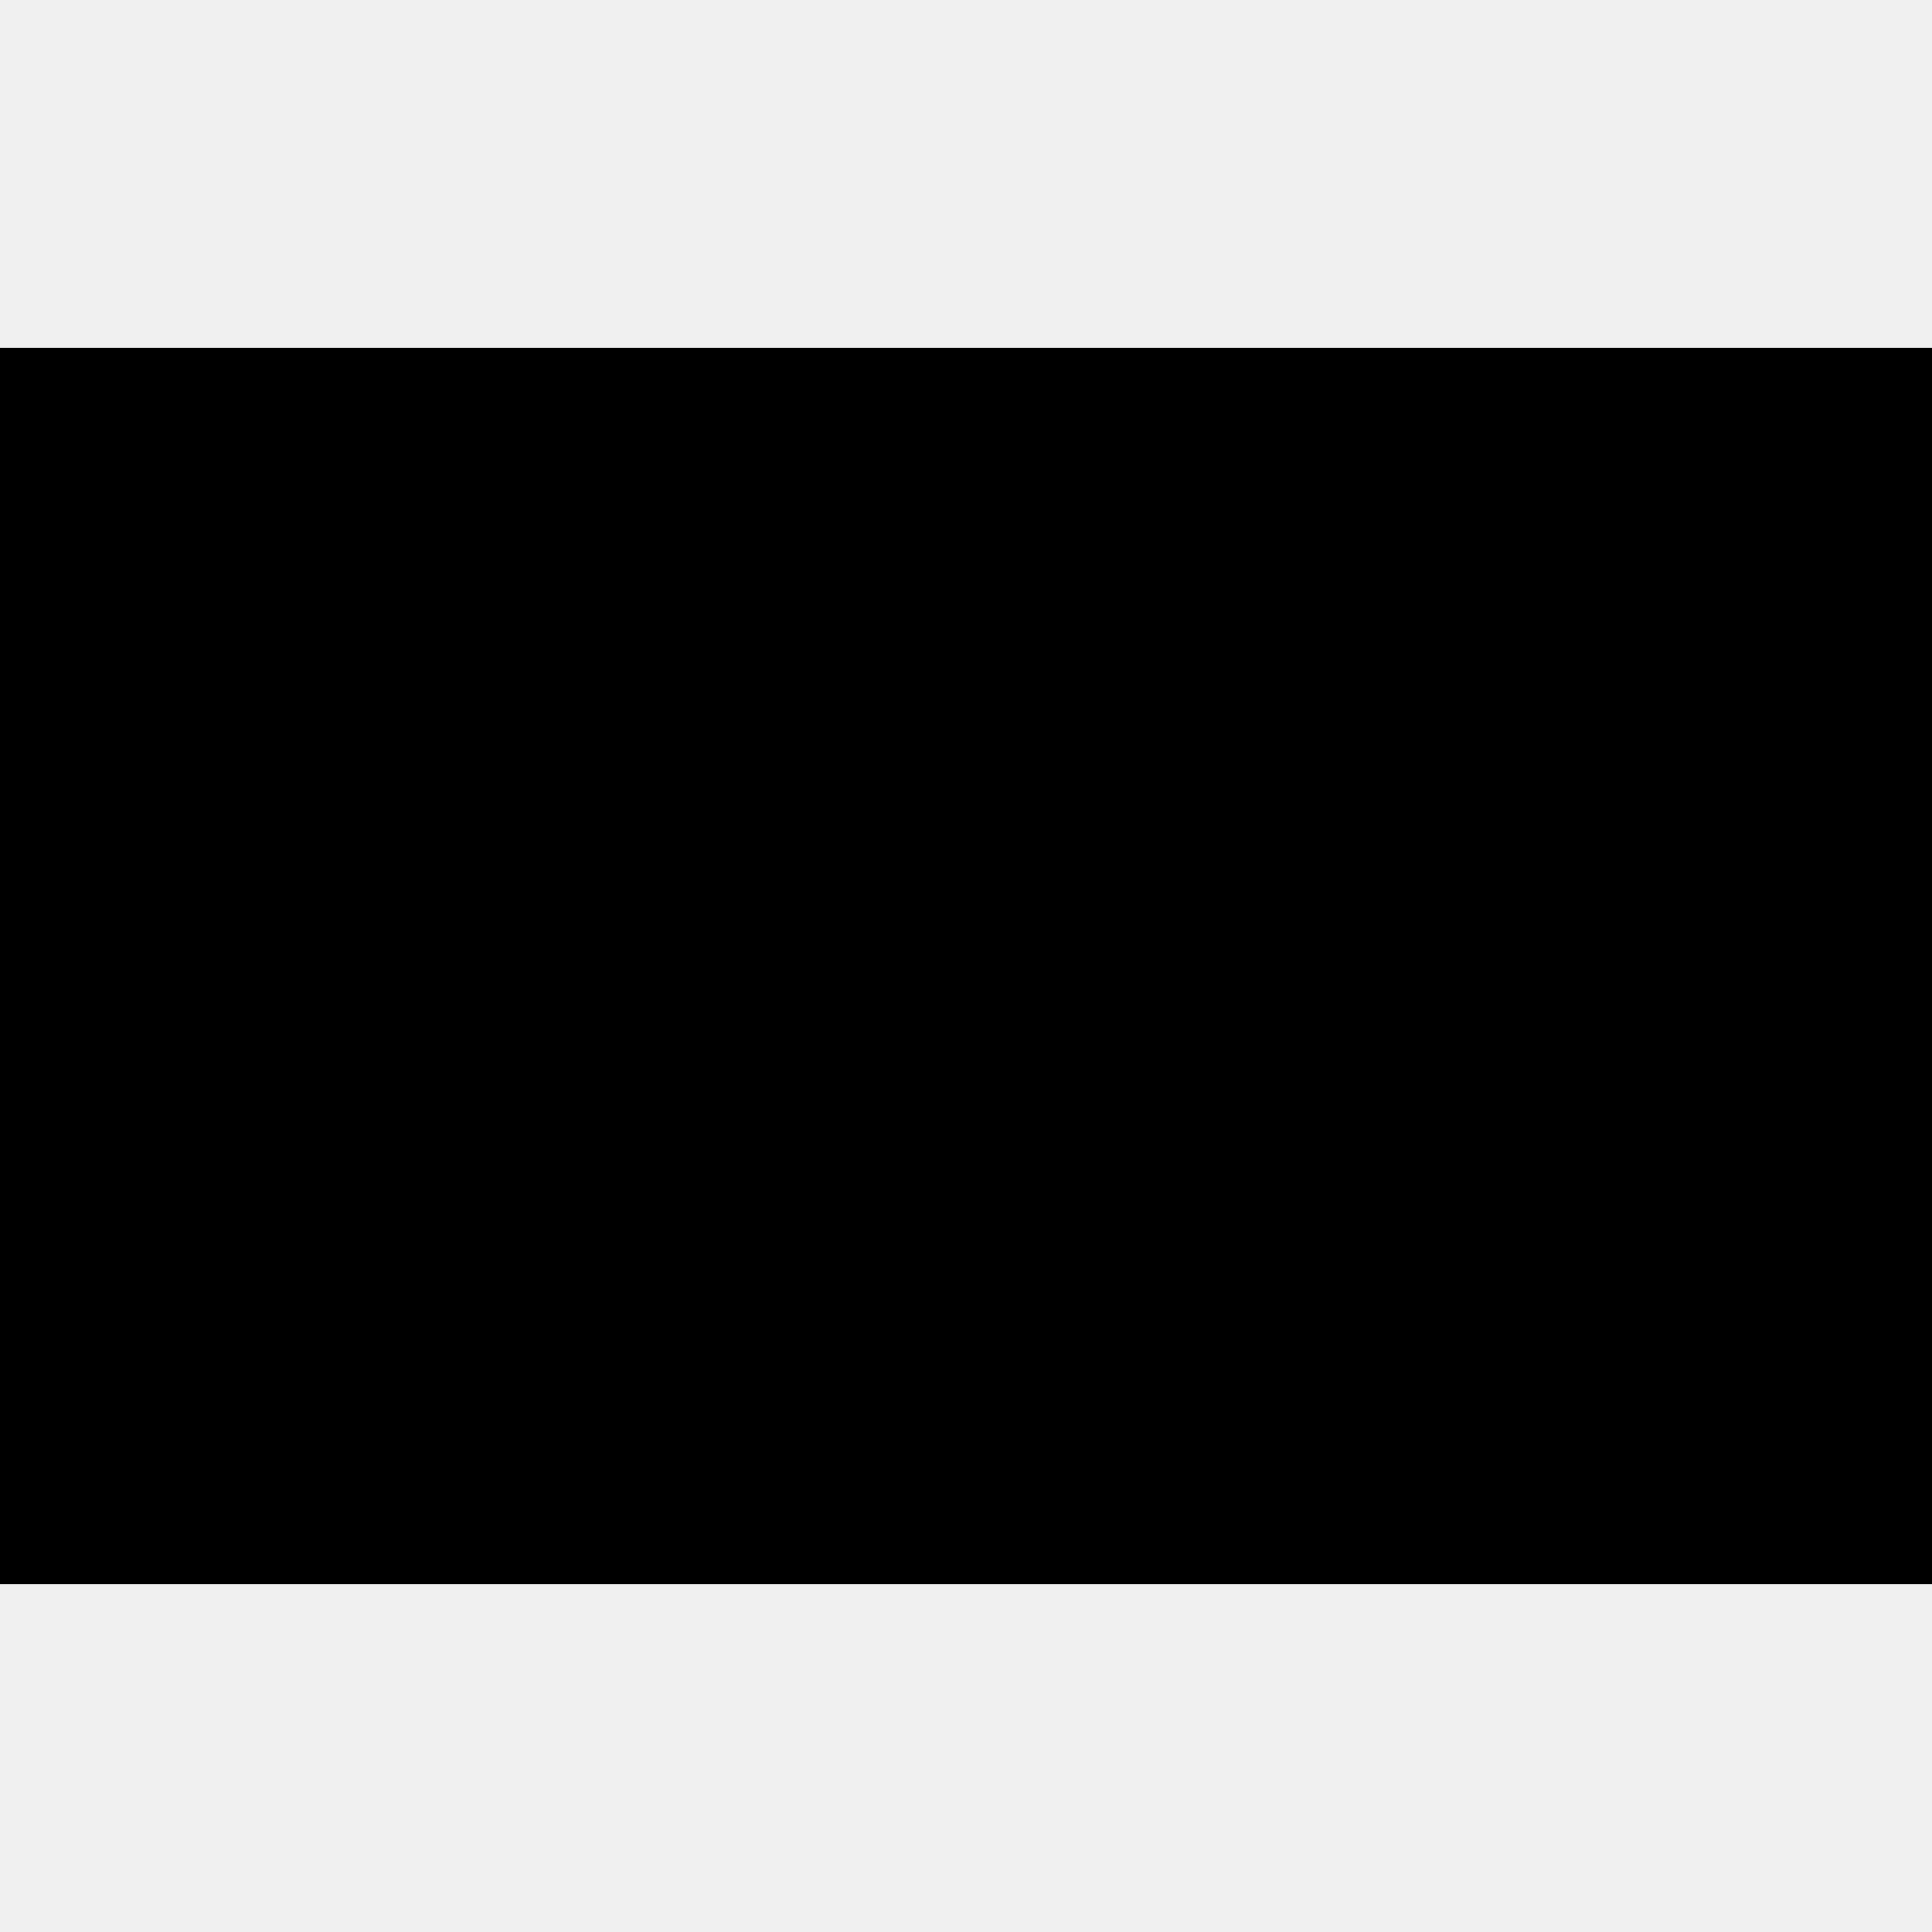
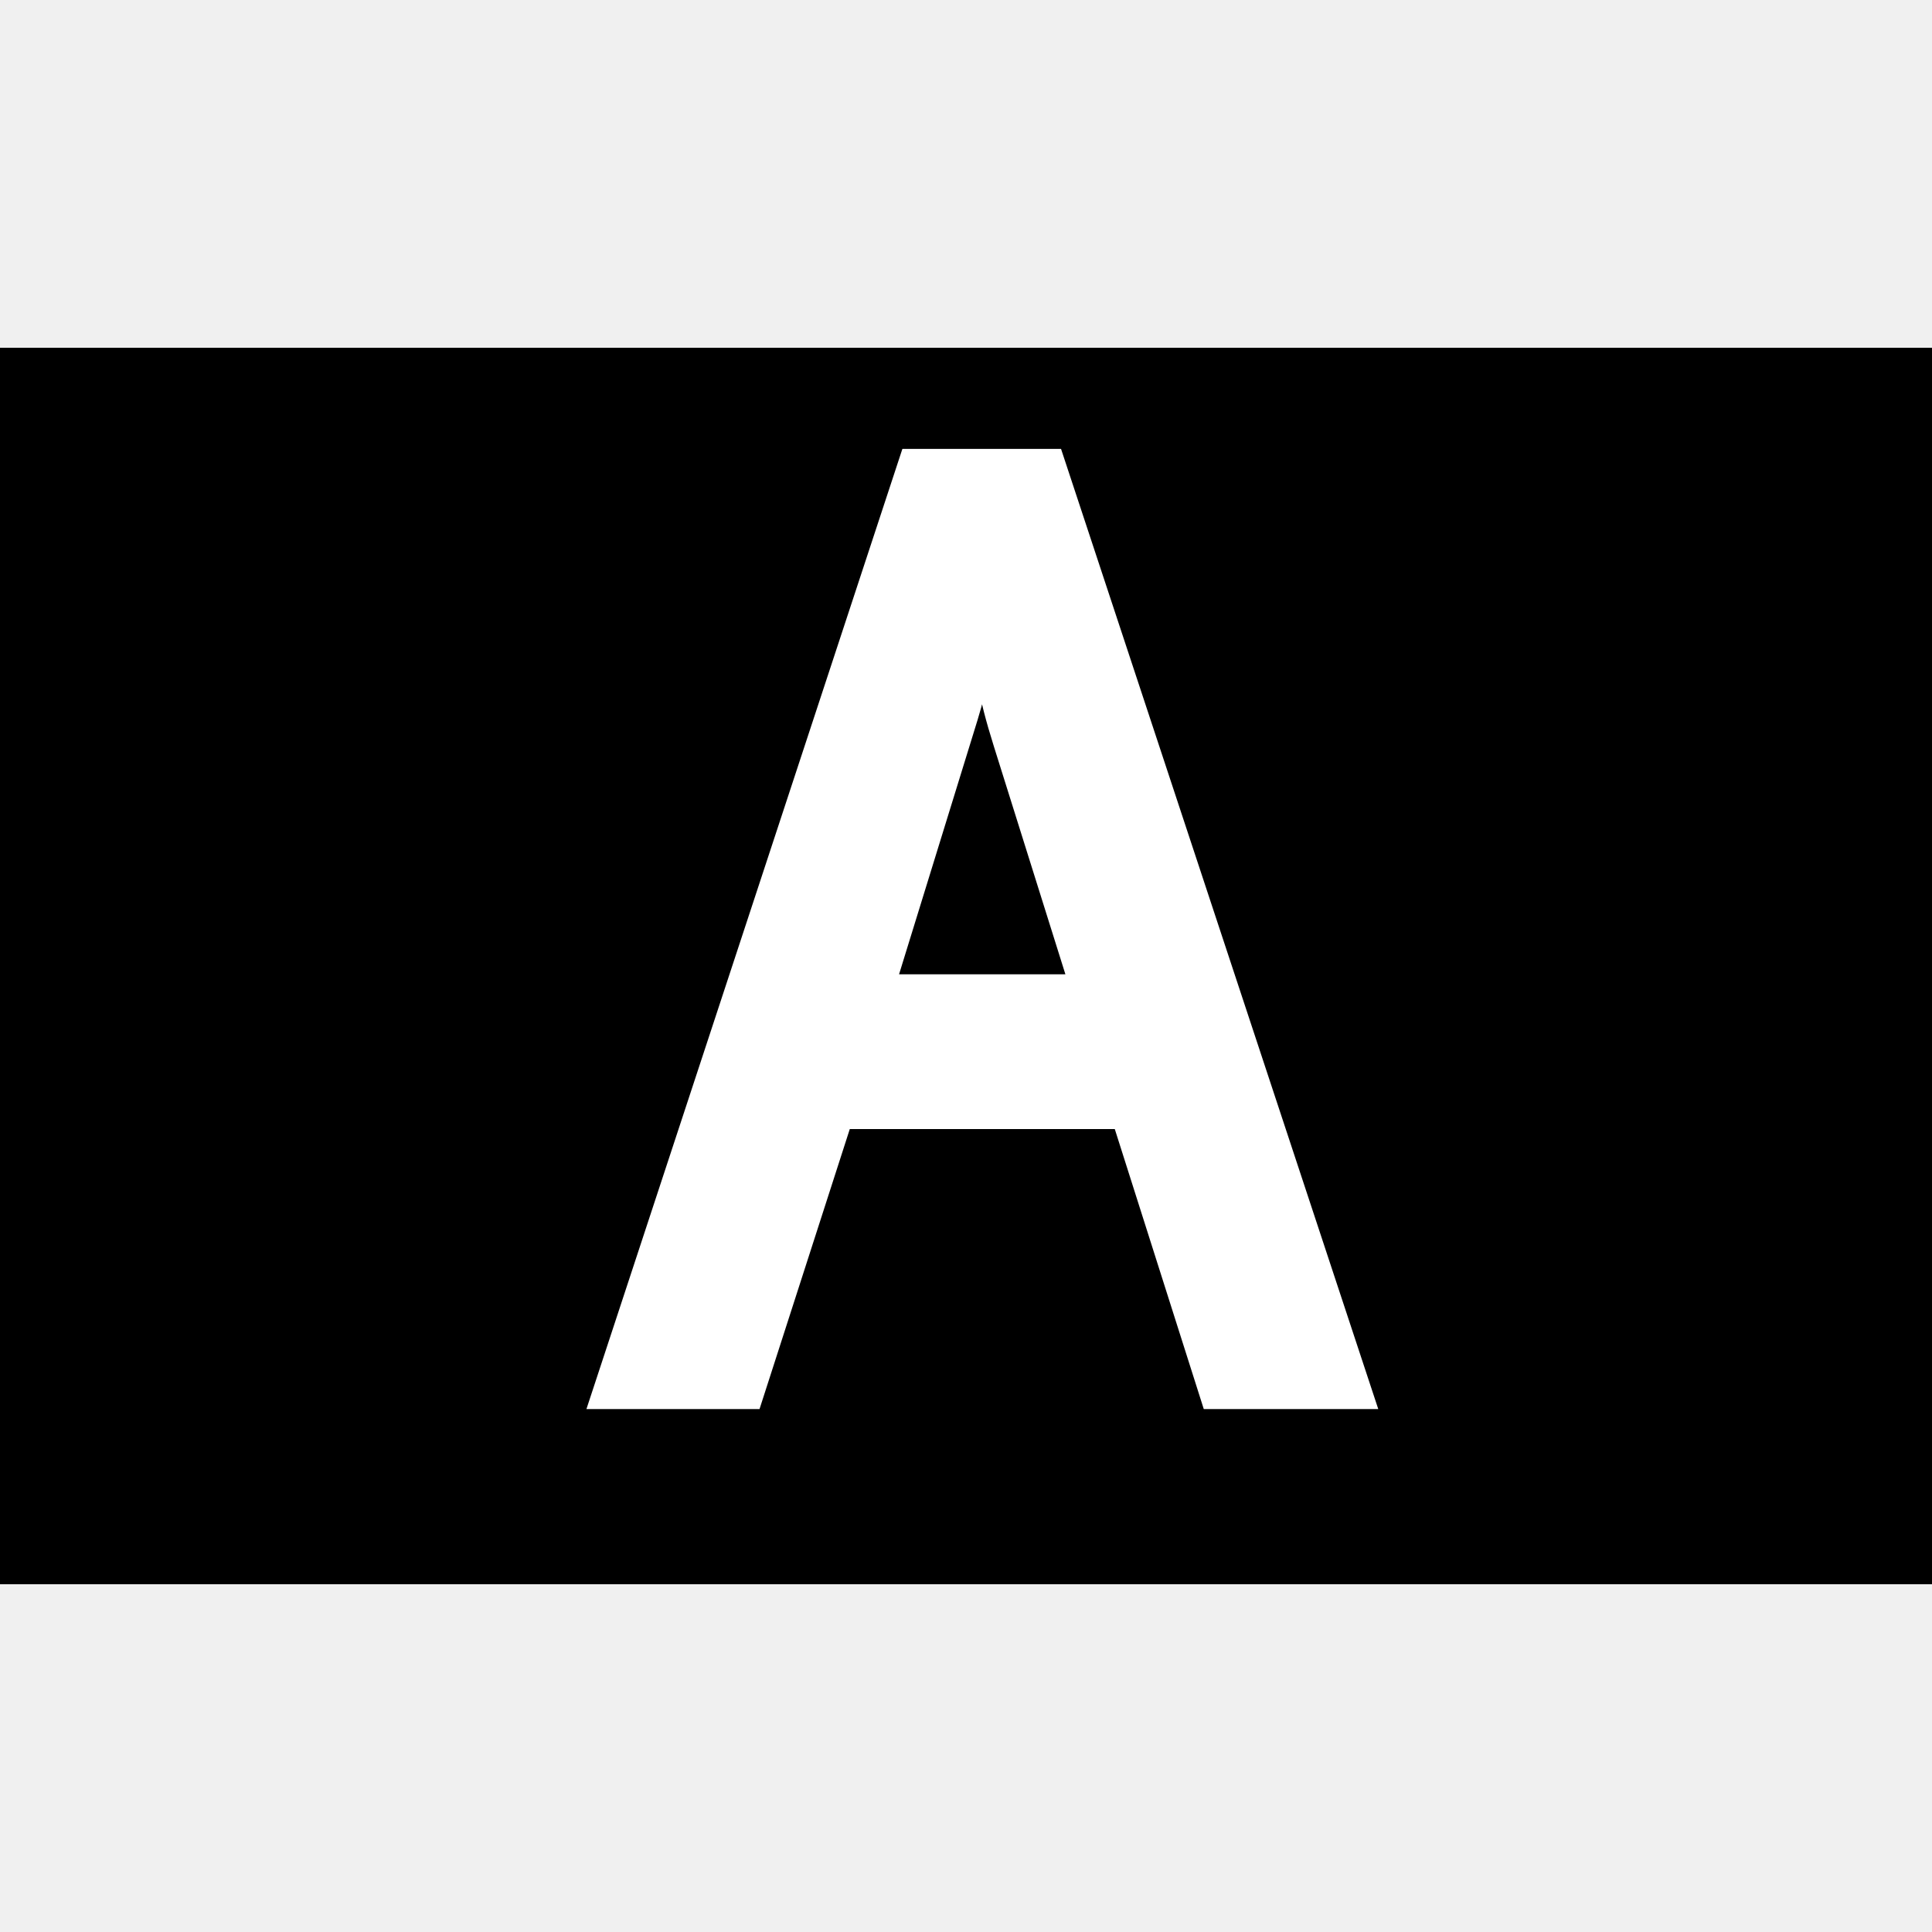
<svg xmlns="http://www.w3.org/2000/svg" width="100%" height="100%" viewBox="0 0 500 500" version="1.1" xml:space="preserve" style="fill-rule:evenodd;clip-rule:evenodd;stroke-linejoin:round;stroke-miterlimit:2;">
  <rect x="0" y="90" width="500" height="320" style="fill:#000000;" />
-   <text x="149.096px" y="364.664px" style="fill:#FFFFFF;font-family:'OverpassMono-Bold', 'Overpass Mono', monospace;font-weight:700;font-size:327.611px;">
-     A
+   <text x="149.096px" y="364.664px" style="fill:#FFFFFF;font-family:'Noto Mono';font-weight:700;font-size:327.611px;">A
</text>
</svg>
